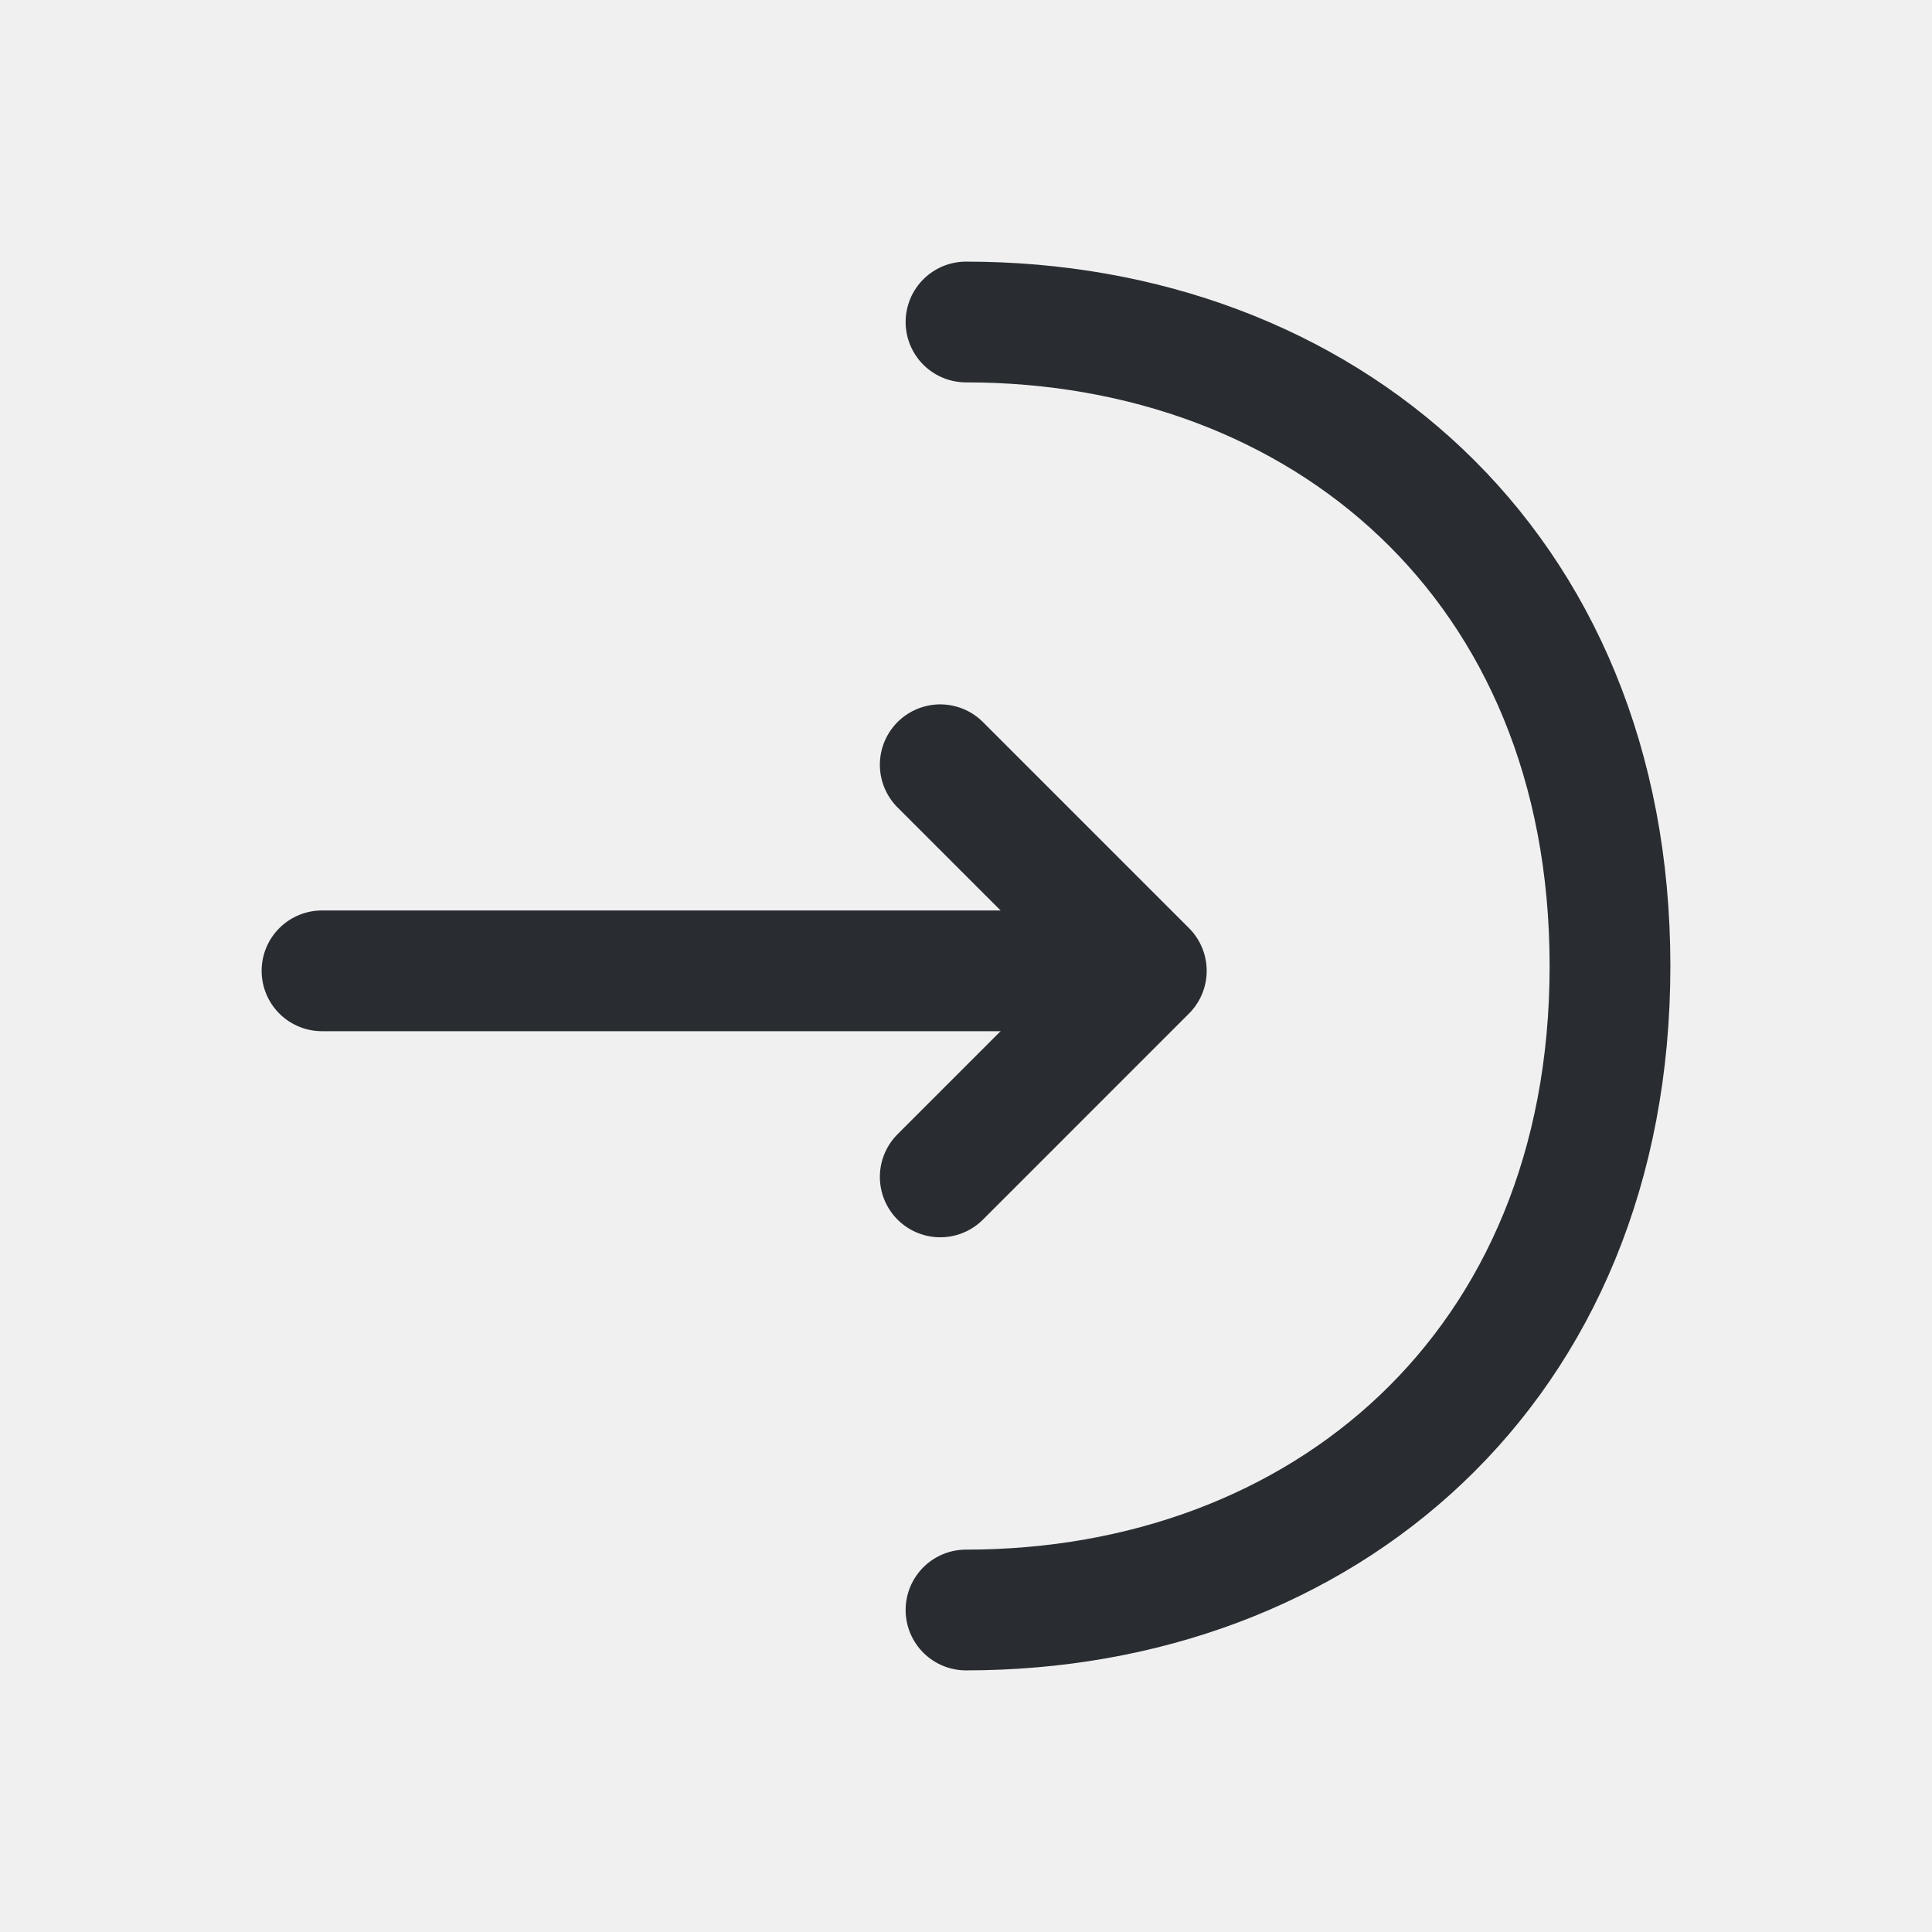
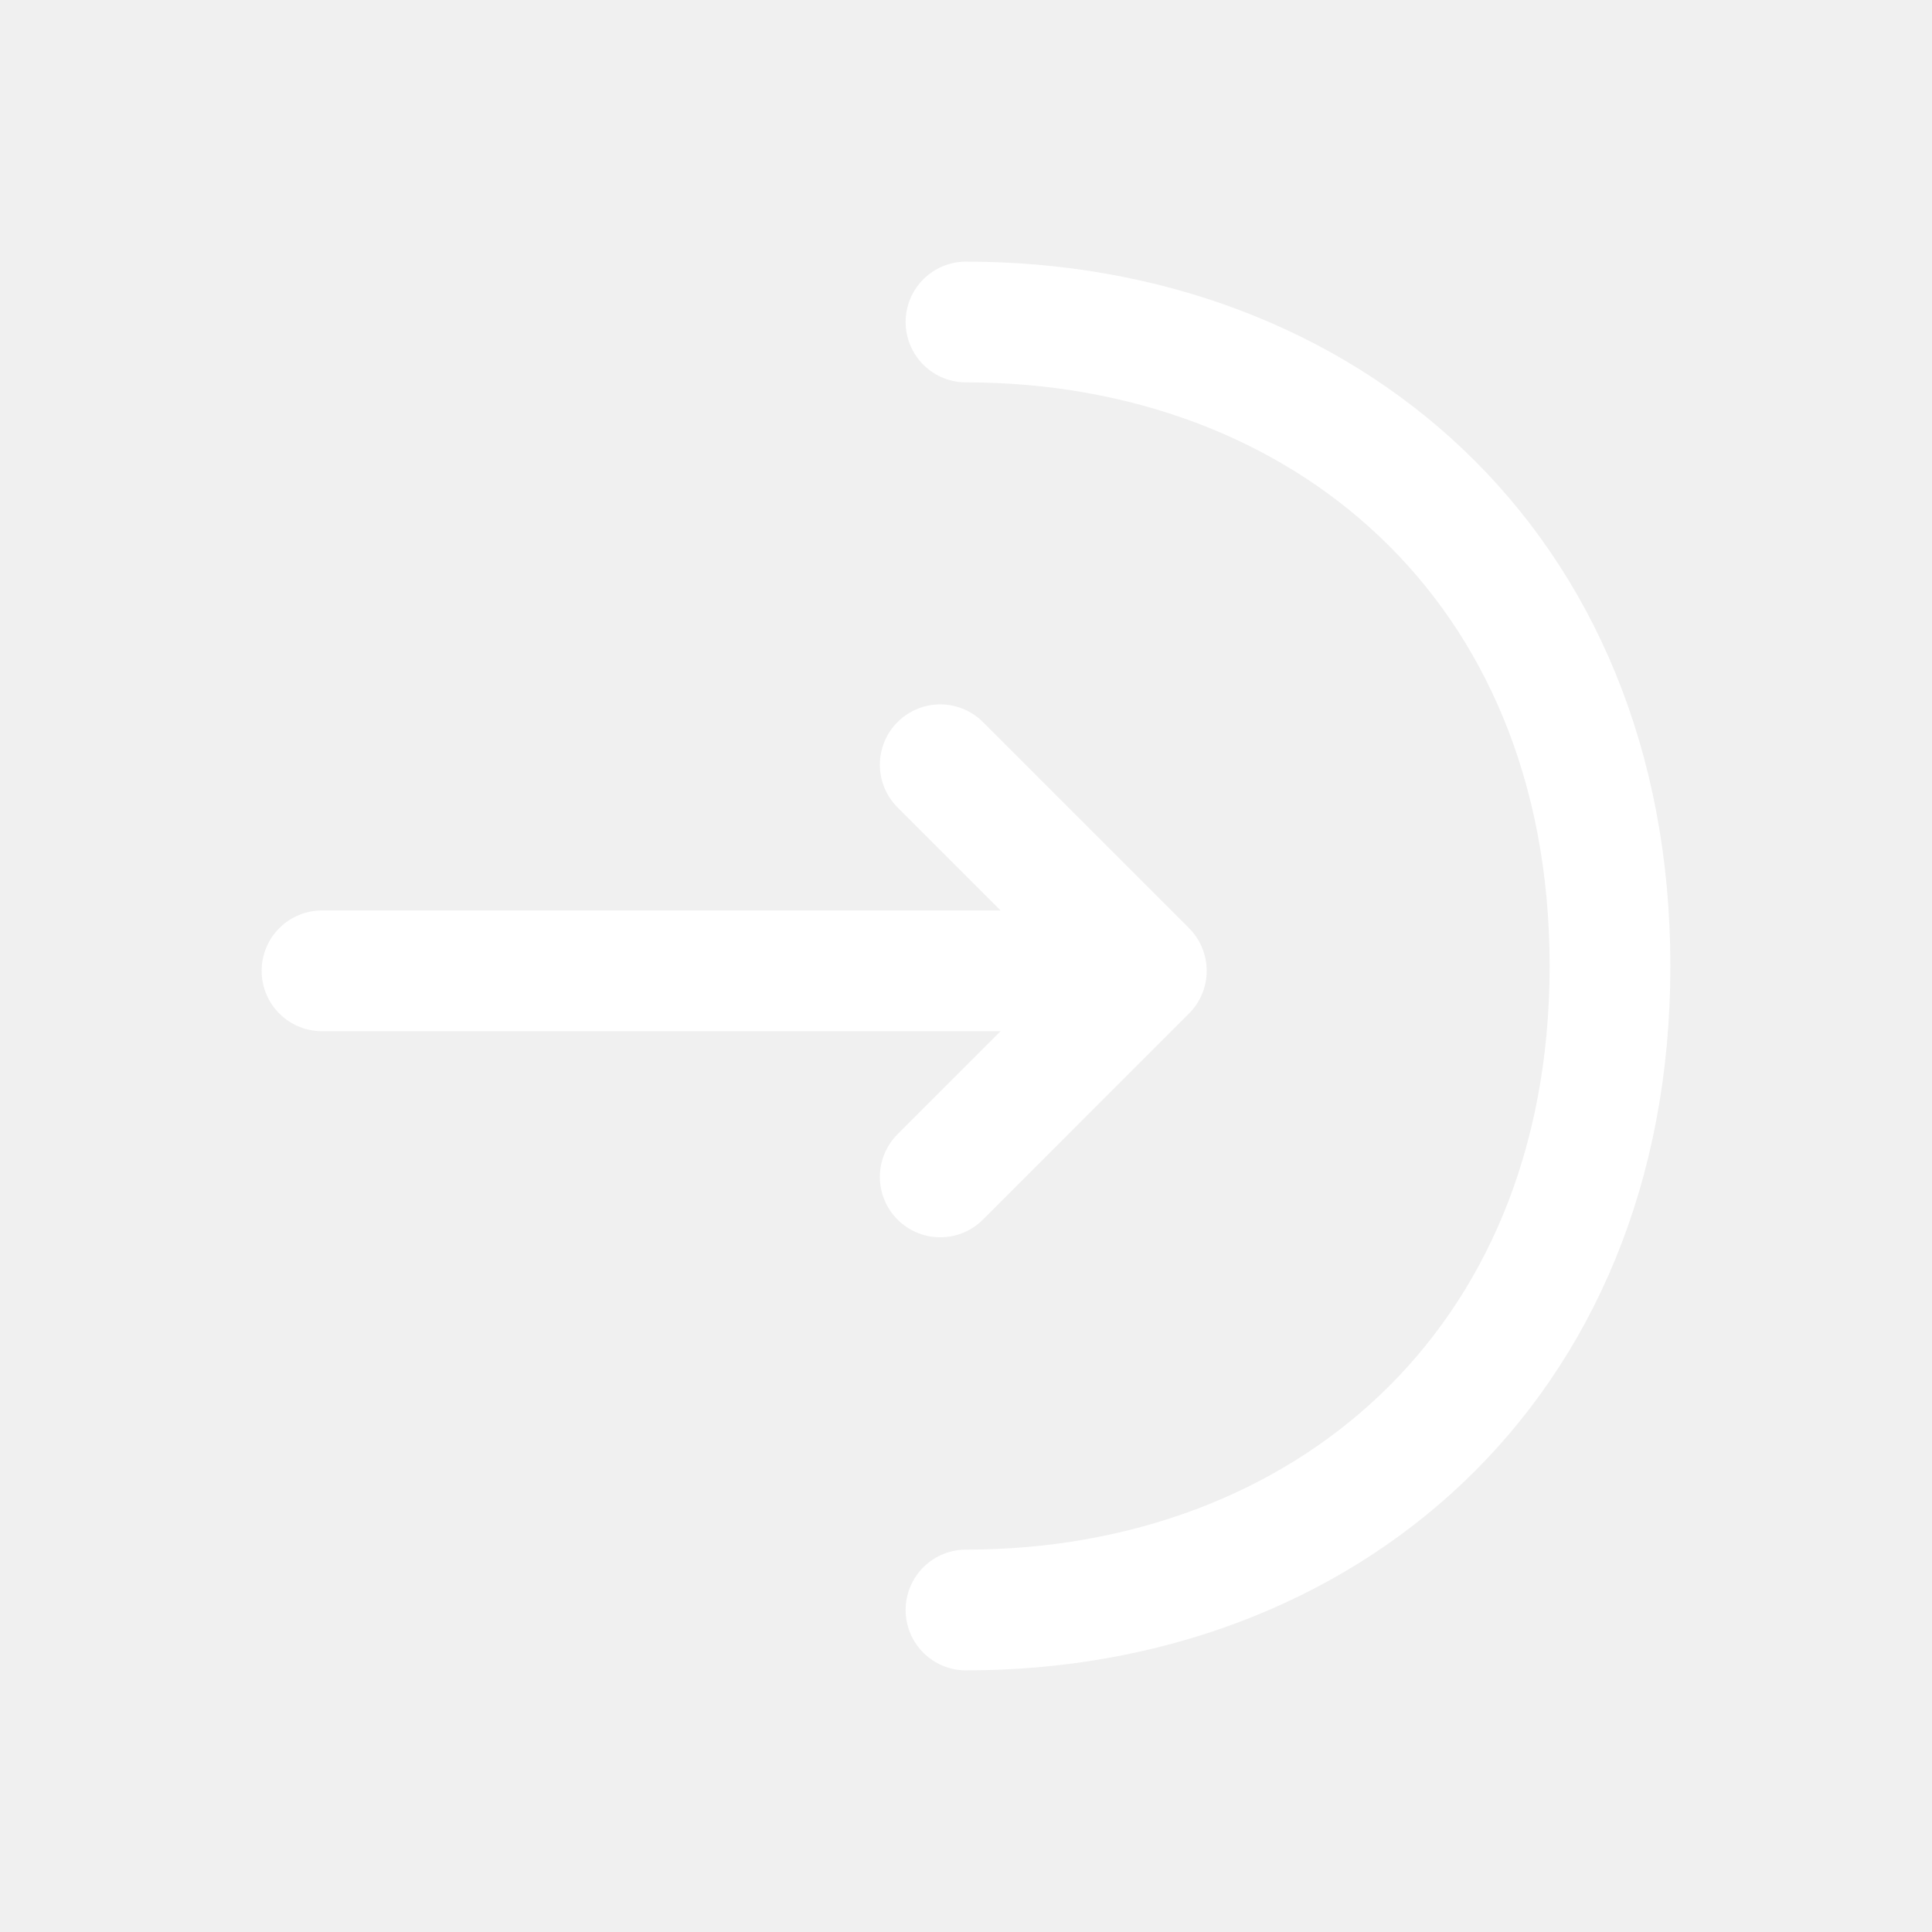
<svg xmlns="http://www.w3.org/2000/svg" width="24" height="24" viewBox="0 0 24 24" fill="none">
-   <path d="M11.68 14.62L14.24 12.06L11.68 9.5" stroke="#292D32" stroke-width="1.5" stroke-miterlimit="10" stroke-linecap="round" stroke-linejoin="round" />
-   <path d="M4 12.06H14.17" stroke="#292D32" stroke-width="1.5" stroke-miterlimit="10" stroke-linecap="round" stroke-linejoin="round" />
-   <path d="M12 4C16.42 4 20 7 20 12C20 17 16.42 20 12 20" stroke="#292D32" stroke-width="1.5" stroke-miterlimit="10" stroke-linecap="round" stroke-linejoin="round" />
+   <path d="M11.68 14.62L14.24 12.06L11.68 9.5" stroke="#FFF" stroke-width="1.5" stroke-miterlimit="10" stroke-linecap="round" stroke-linejoin="round" />
+   <path d="M4 12.06H14.17" stroke="#FFF" stroke-width="1.5" stroke-miterlimit="10" stroke-linecap="round" stroke-linejoin="round" />
+   <path d="M12 4C16.42 4 20 7 20 12C20 17 16.42 20 12 20" stroke="#FFF" stroke-width="1.5" stroke-miterlimit="10" stroke-linecap="round" stroke-linejoin="round" />
</svg>
